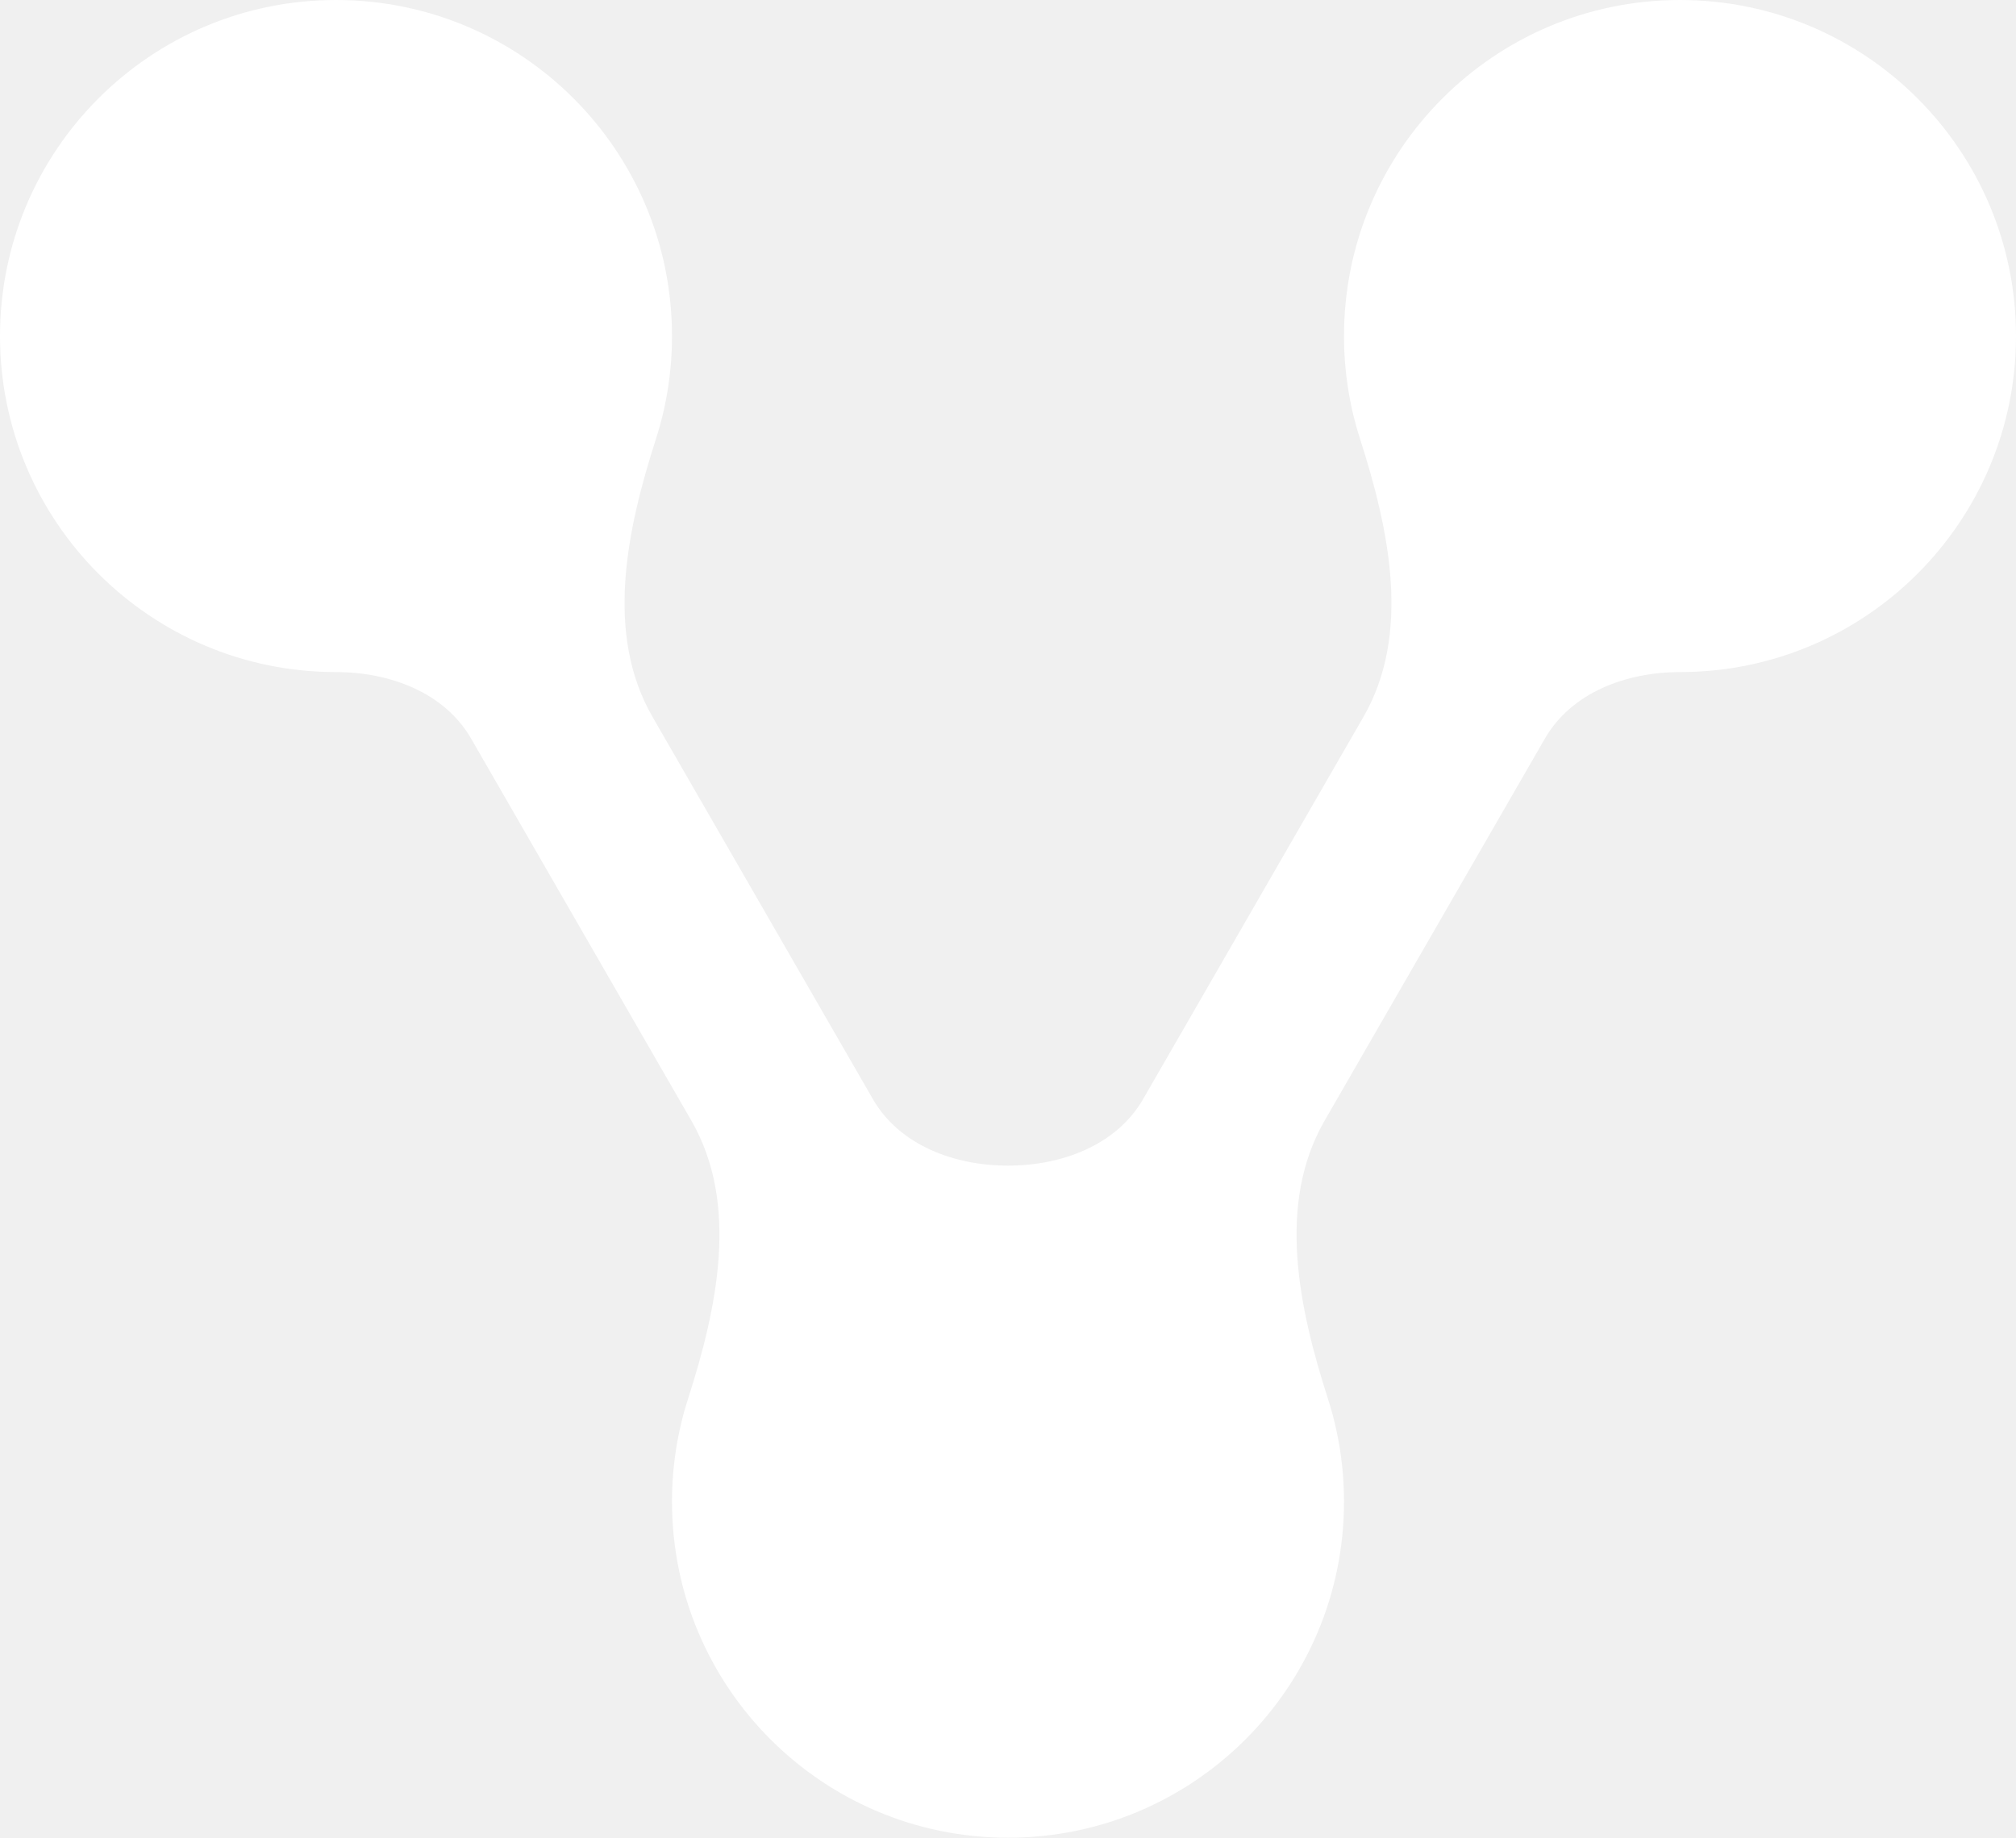
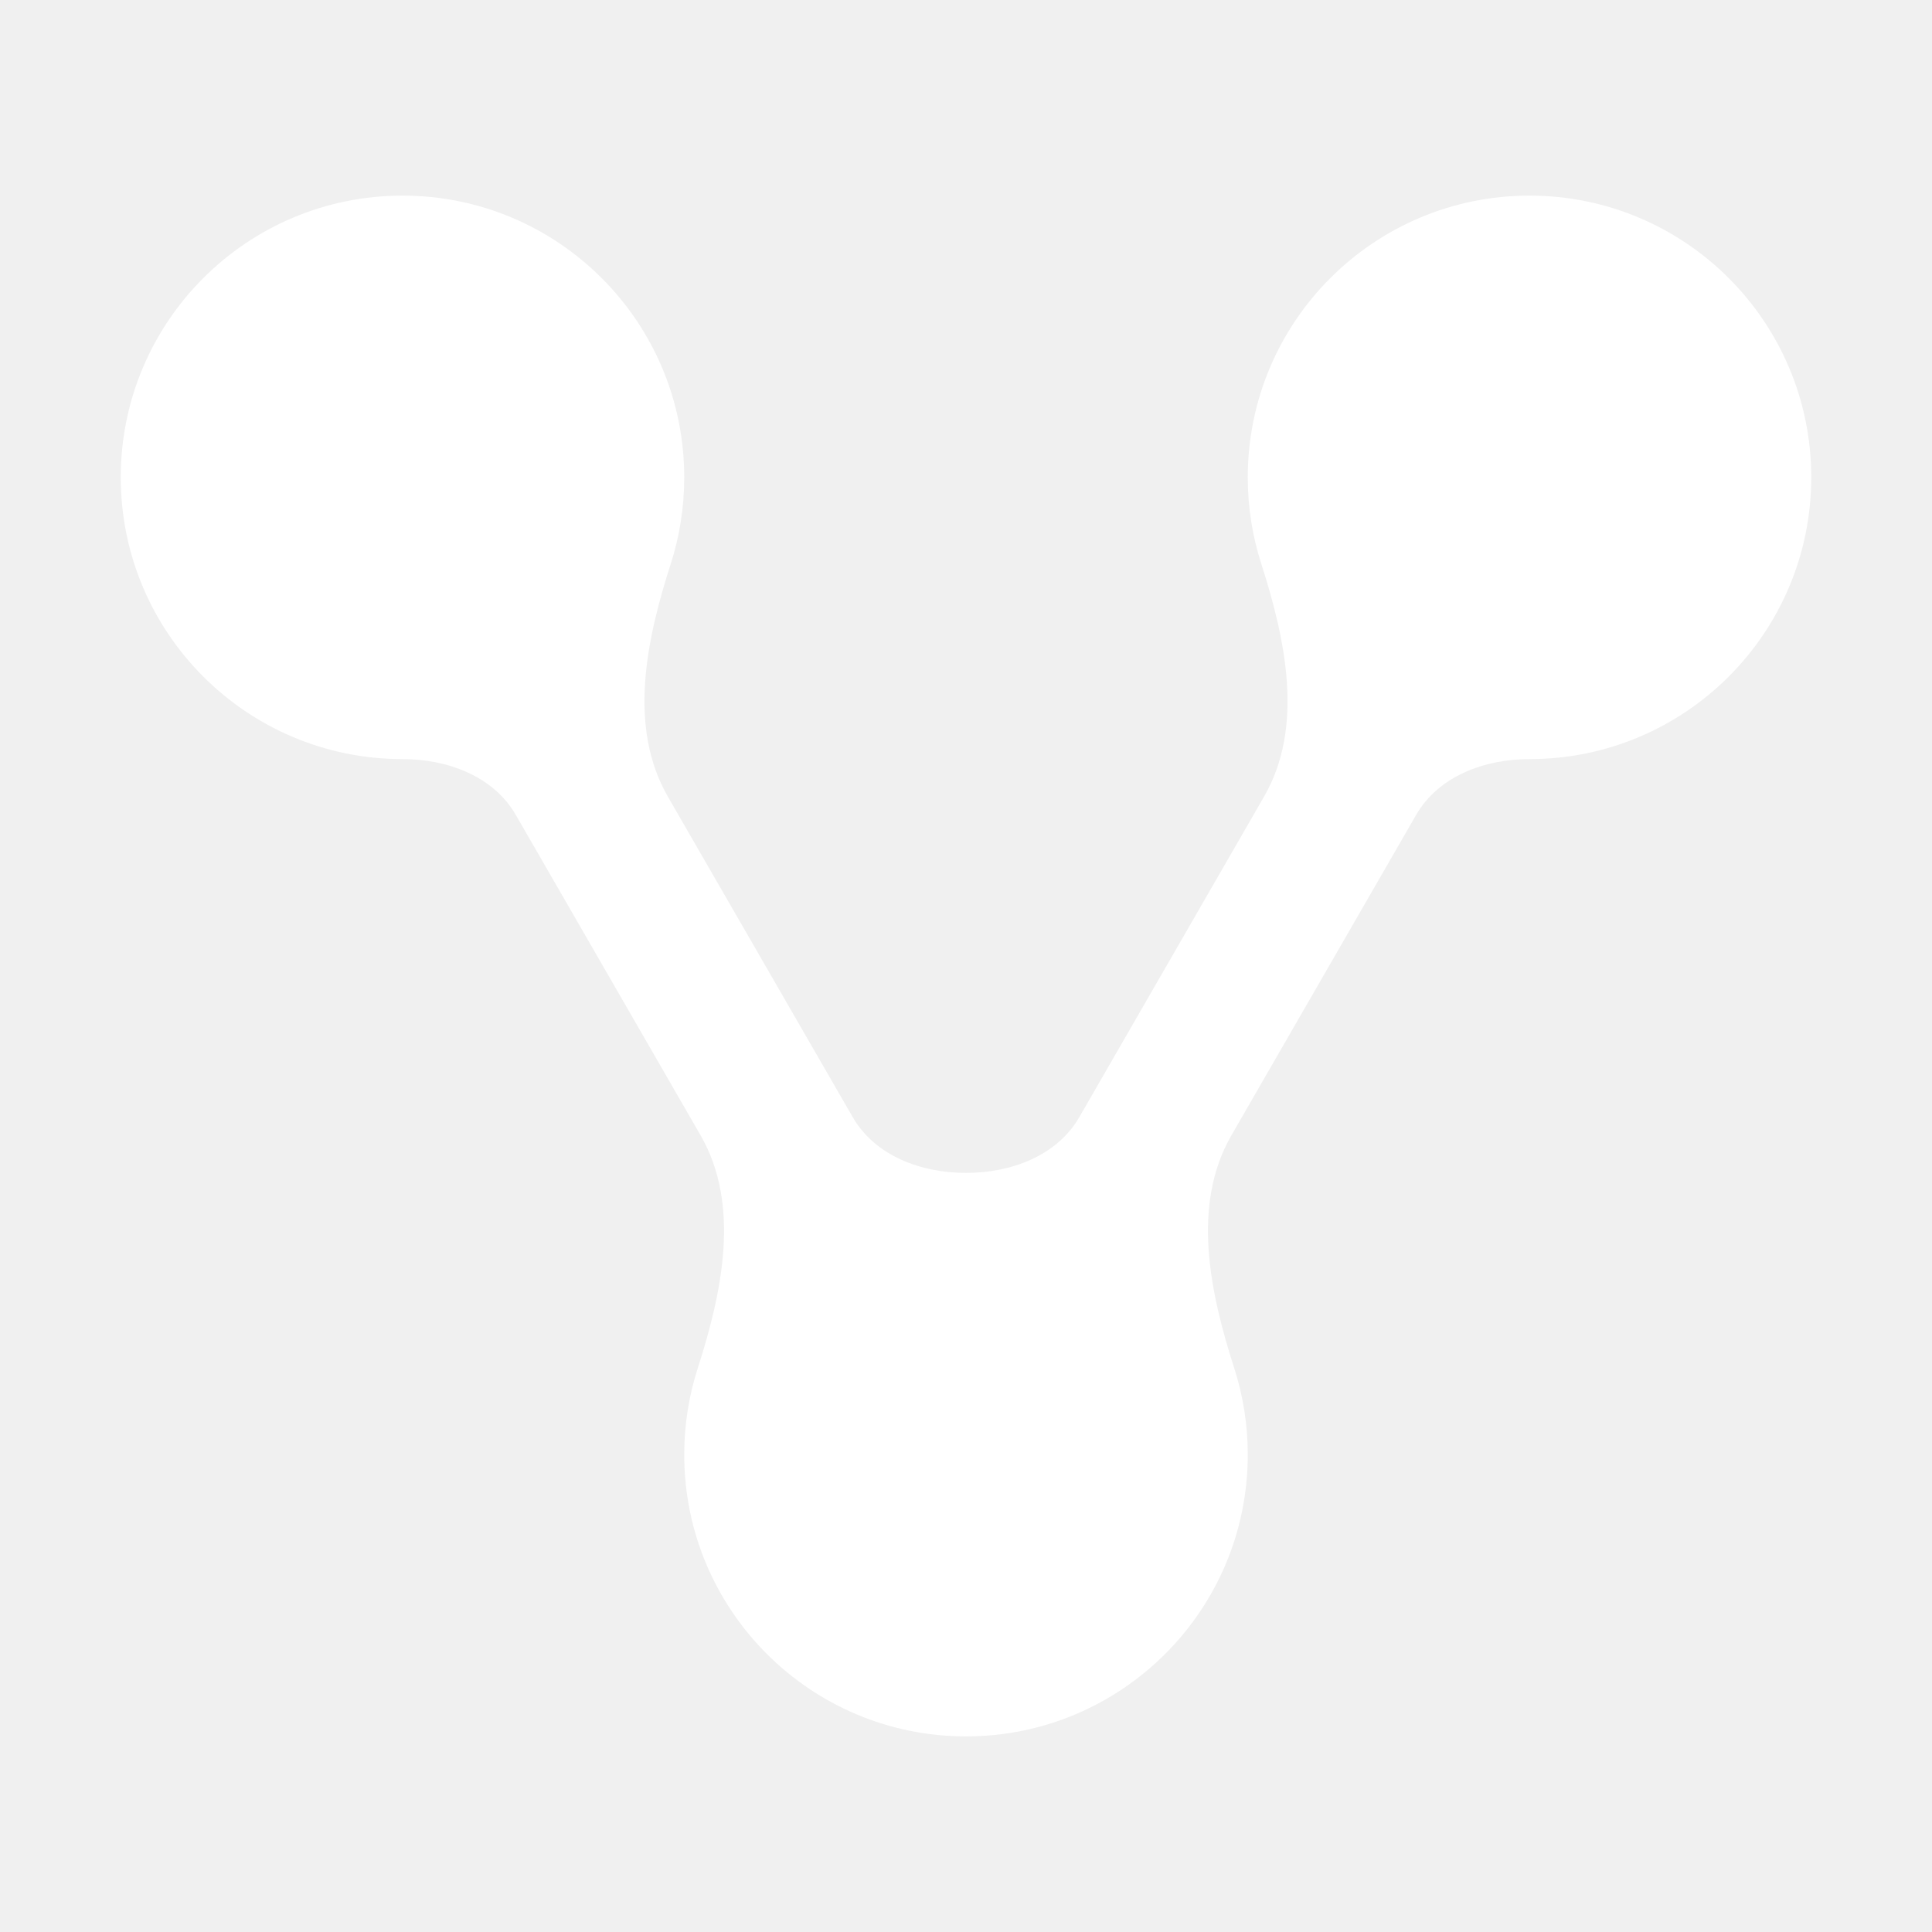
- <svg xmlns="http://www.w3.org/2000/svg" width="192" height="175" viewBox="0 0 192 175" fill="none">
-   <g clip-path="url(#clip0_3676_155)">
-     <path d="M160 0C177.673 0 192 14.327 192 32C192 49.673 177.673 64 160 64C154.905 64 149.674 65.926 147.129 70.339L126.143 106.736C121.588 114.637 123.682 124.522 126.472 133.204C127.464 136.291 128 139.583 128 143C128 160.673 113.673 175 96 175C78.327 175 64 160.673 64 143C64 139.583 64.536 136.291 65.528 133.204C68.317 124.522 70.411 114.637 65.856 106.737L44.87 70.338C42.325 65.925 37.094 64 32 64C14.327 64 0 49.673 0 32C0 14.327 14.327 0 32 0C49.673 0 64 14.327 64 32C64 35.417 63.464 38.708 62.472 41.795C59.682 50.477 57.588 60.362 62.143 68.262L83.129 104.66C85.674 109.074 90.906 111 96 111C101.094 111 106.325 109.074 108.869 104.661L129.856 68.262C134.411 60.362 132.318 50.477 129.528 41.795C128.536 38.708 128 35.417 128 32C128 14.327 142.327 0 160 0Z" fill="white" />
-   </g>
-   <defs>
-     <clipPath id="clip0_3676_155">
-       <rect width="192" height="175" fill="white" />
-     </clipPath>
-   </defs>
+ <svg xmlns="http://www.w3.org/2000/svg" viewBox="0 0 32 32">
+   <path d="M25.333 3.24C27.911 3.24 30 5.329 30 7.906C30 10.484 27.911 12.573 25.333 12.573C24.59 12.573 23.827 12.854 23.456 13.497L20.396 18.805C19.732 19.957 20.037 21.399 20.444 22.665C20.588 23.115 20.667 23.595 20.667 24.094C20.667 26.671 18.577 28.76 16 28.76C13.423 28.76 11.333 26.671 11.333 24.094C11.333 23.595 11.411 23.115 11.556 22.665C11.963 21.399 12.268 19.957 11.604 18.805L8.543 13.497C8.172 12.854 7.41 12.573 6.667 12.573C4.089 12.573 2 10.484 2 7.906C2 5.329 4.089 3.24 6.667 3.24C9.244 3.24 11.333 5.329 11.333 7.906C11.333 8.405 11.255 8.885 11.111 9.335C10.704 10.601 10.398 12.042 11.062 13.195L14.123 18.502C14.494 19.146 15.257 19.427 16 19.427C16.743 19.427 17.506 19.146 17.877 18.503L20.937 13.194C21.602 12.042 21.296 10.601 20.89 9.335C20.745 8.885 20.667 8.405 20.667 7.906C20.667 5.329 22.756 3.24 25.333 3.24Z" style="fill:#ffffff" />
</svg>
